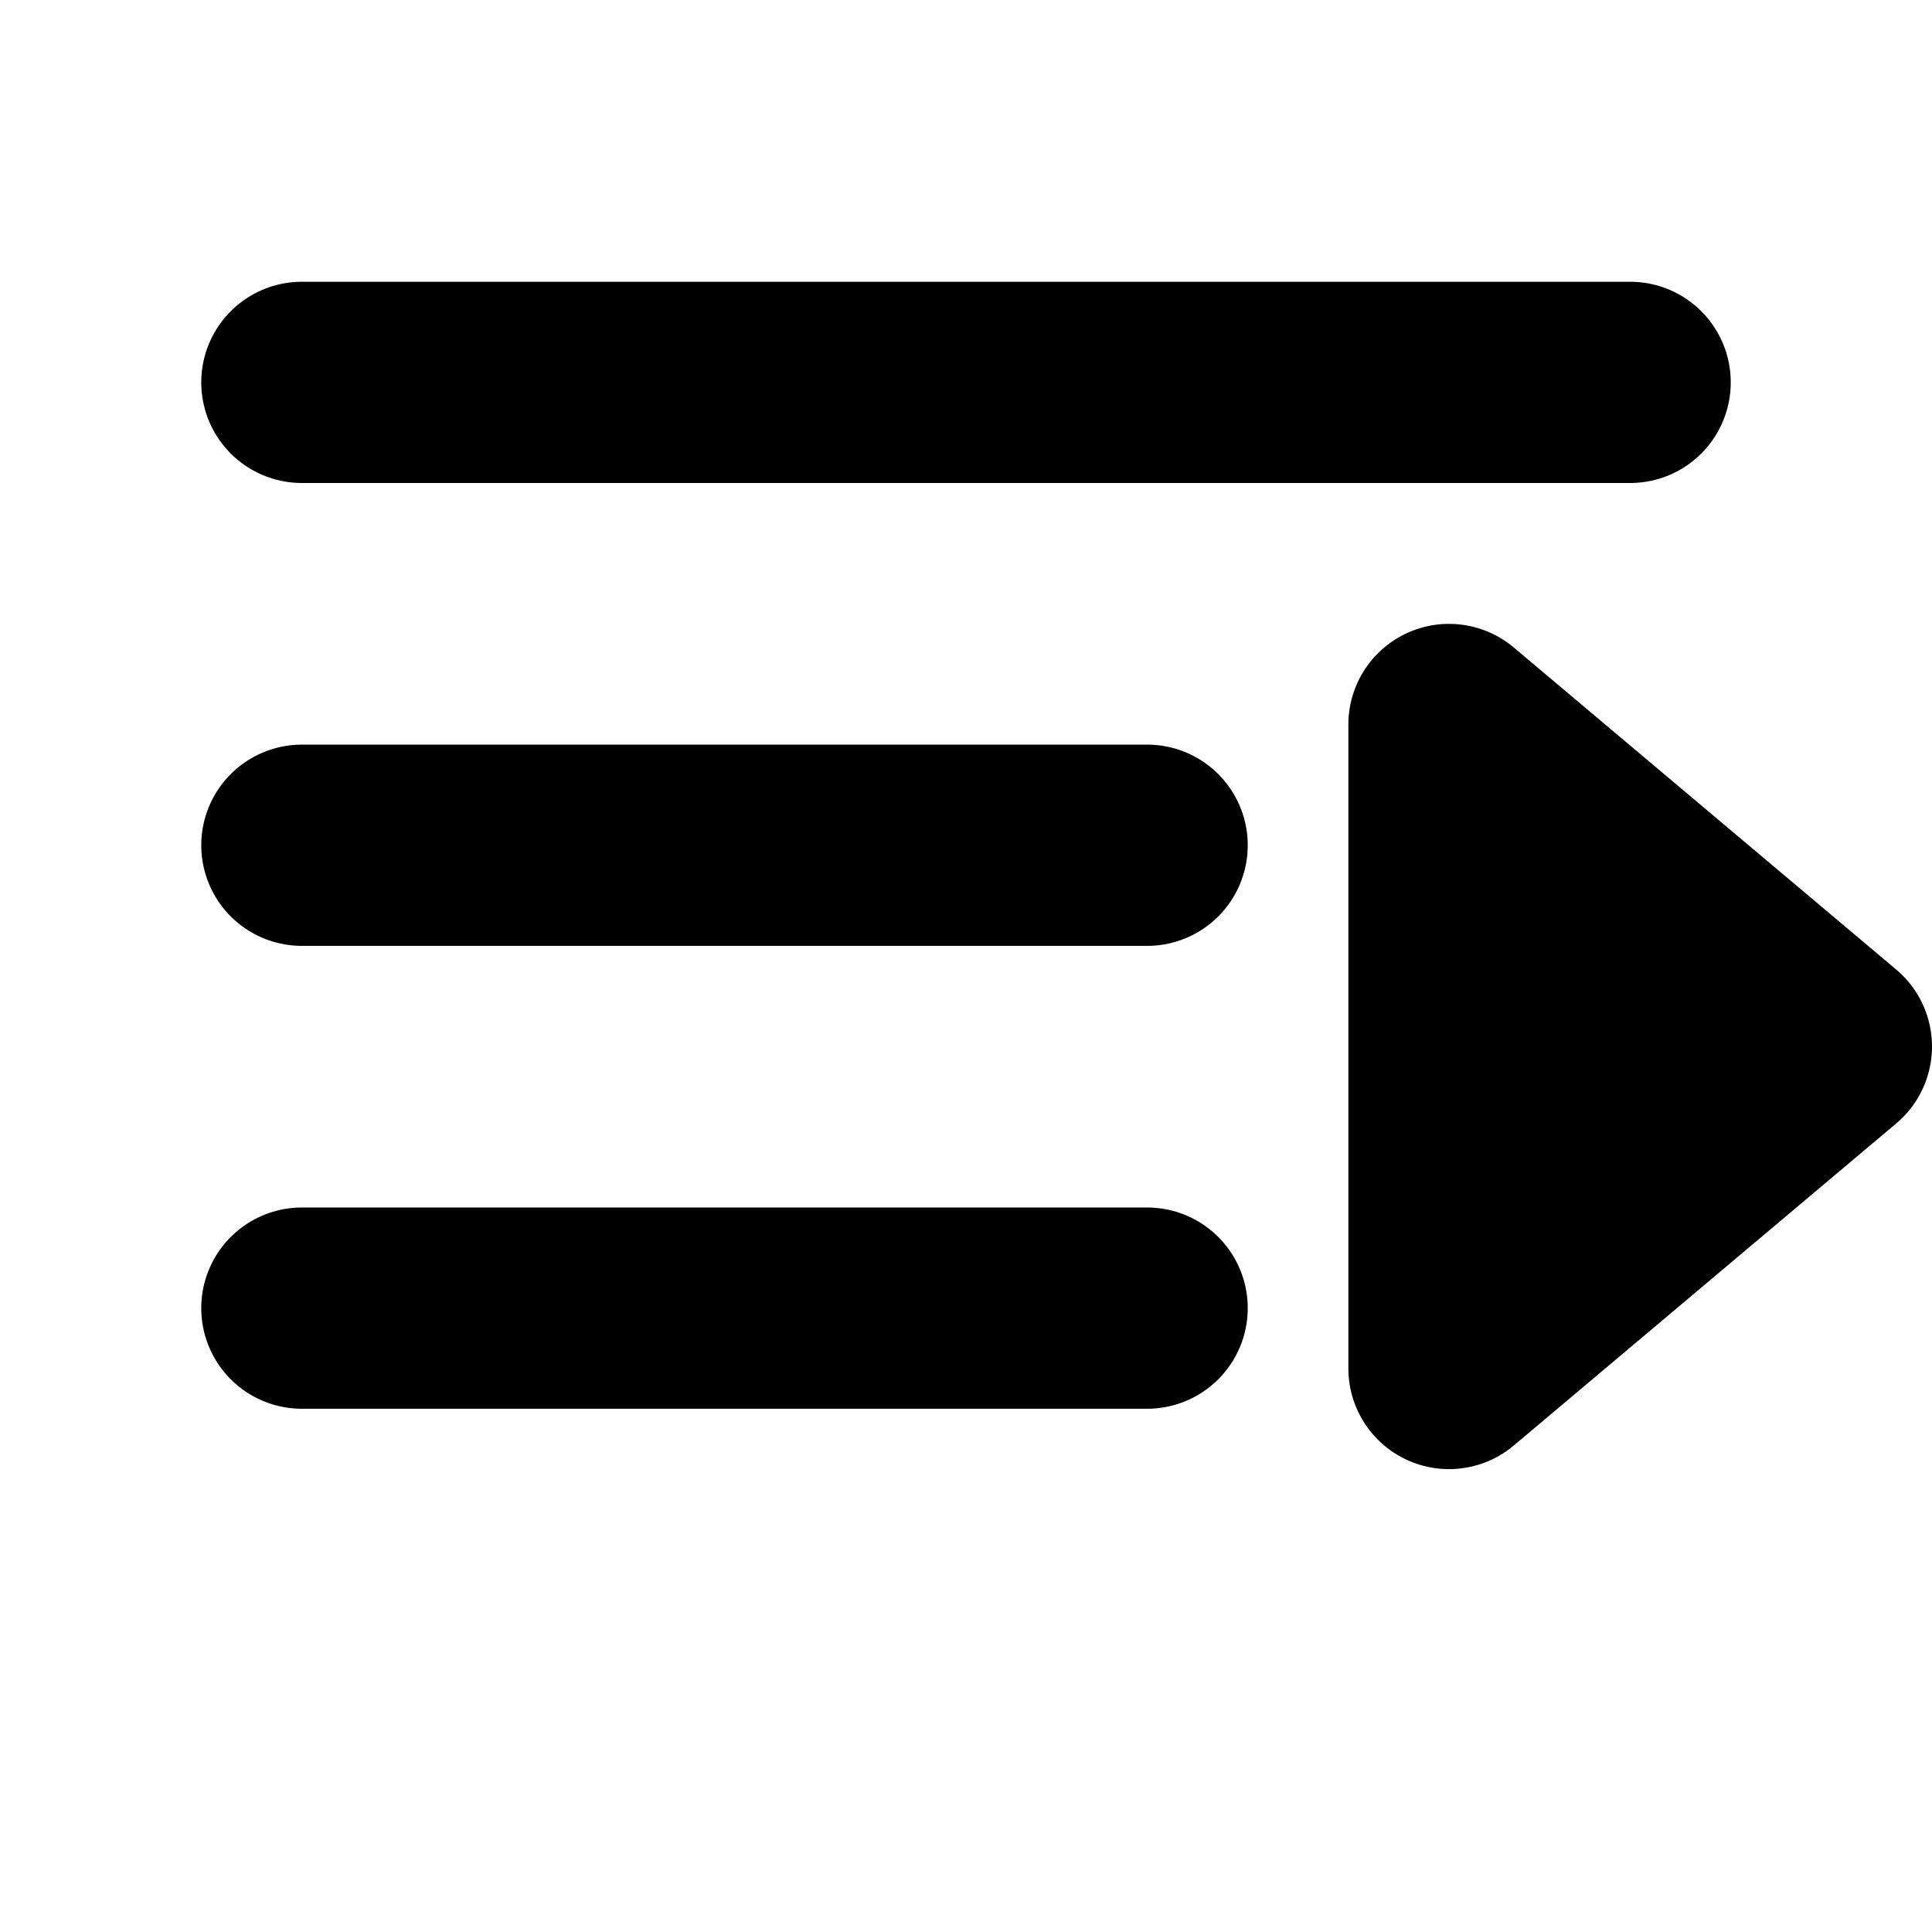
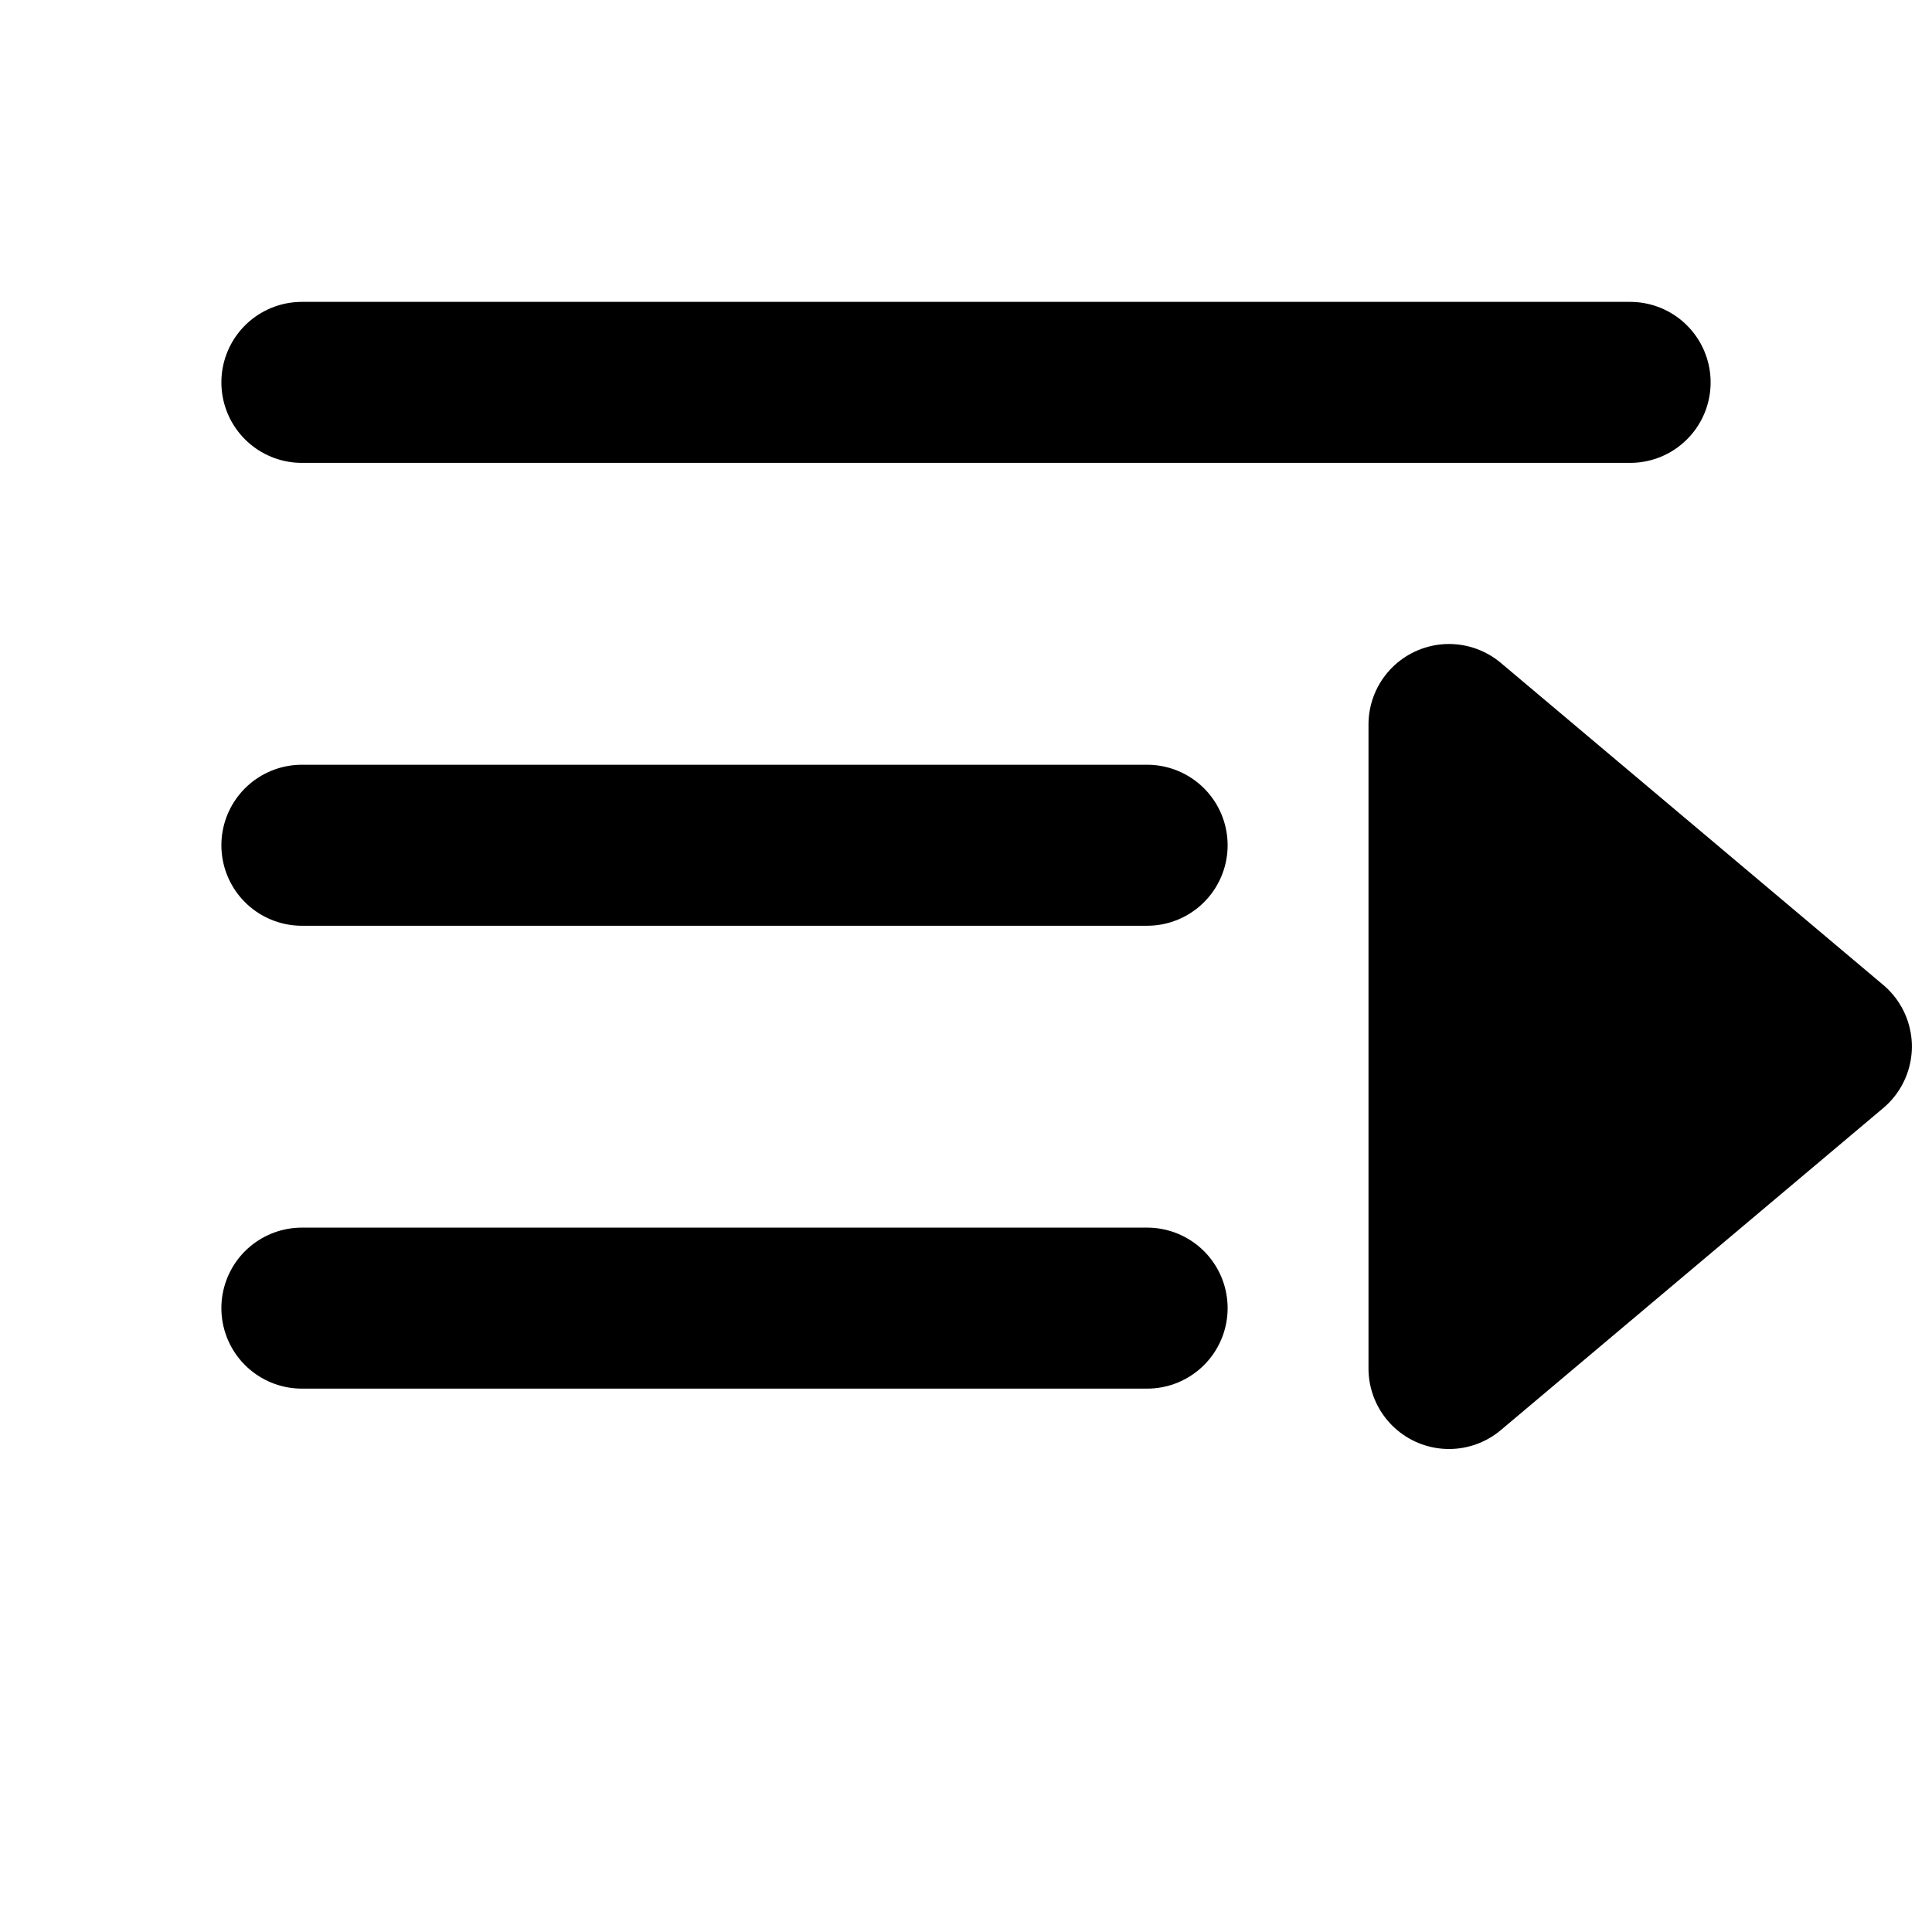
<svg xmlns="http://www.w3.org/2000/svg" width="24" height="24" viewBox="0 0 24 24" fill="none">
-   <path d="M3.75 4.75H20.25" stroke="black" stroke-width="2.5" stroke-linecap="round" />
-   <path d="M3.75 10.5H14.25" stroke="black" stroke-width="2.5" stroke-linecap="round" />
-   <path d="M3.75 16.25H14.25" stroke="black" stroke-width="2.5" stroke-linecap="round" />
-   <path d="M18 9V17L22.75 13L18 9Z" fill="black" stroke="black" stroke-width="2.5" stroke-linejoin="round" />
+   <path d="M3.75 4.75H20.25" stroke="black" stroke-width="2.0" stroke-linecap="round" />
+   <path d="M3.75 10.5H14.25" stroke="black" stroke-width="2.0" stroke-linecap="round" />
+   <path d="M3.75 16.25H14.25" stroke="black" stroke-width="2.0" stroke-linecap="round" />
+   <path d="M18 9V17L22.75 13L18 9Z" fill="black" stroke="black" stroke-width="2.0" stroke-linejoin="round" />
</svg>
